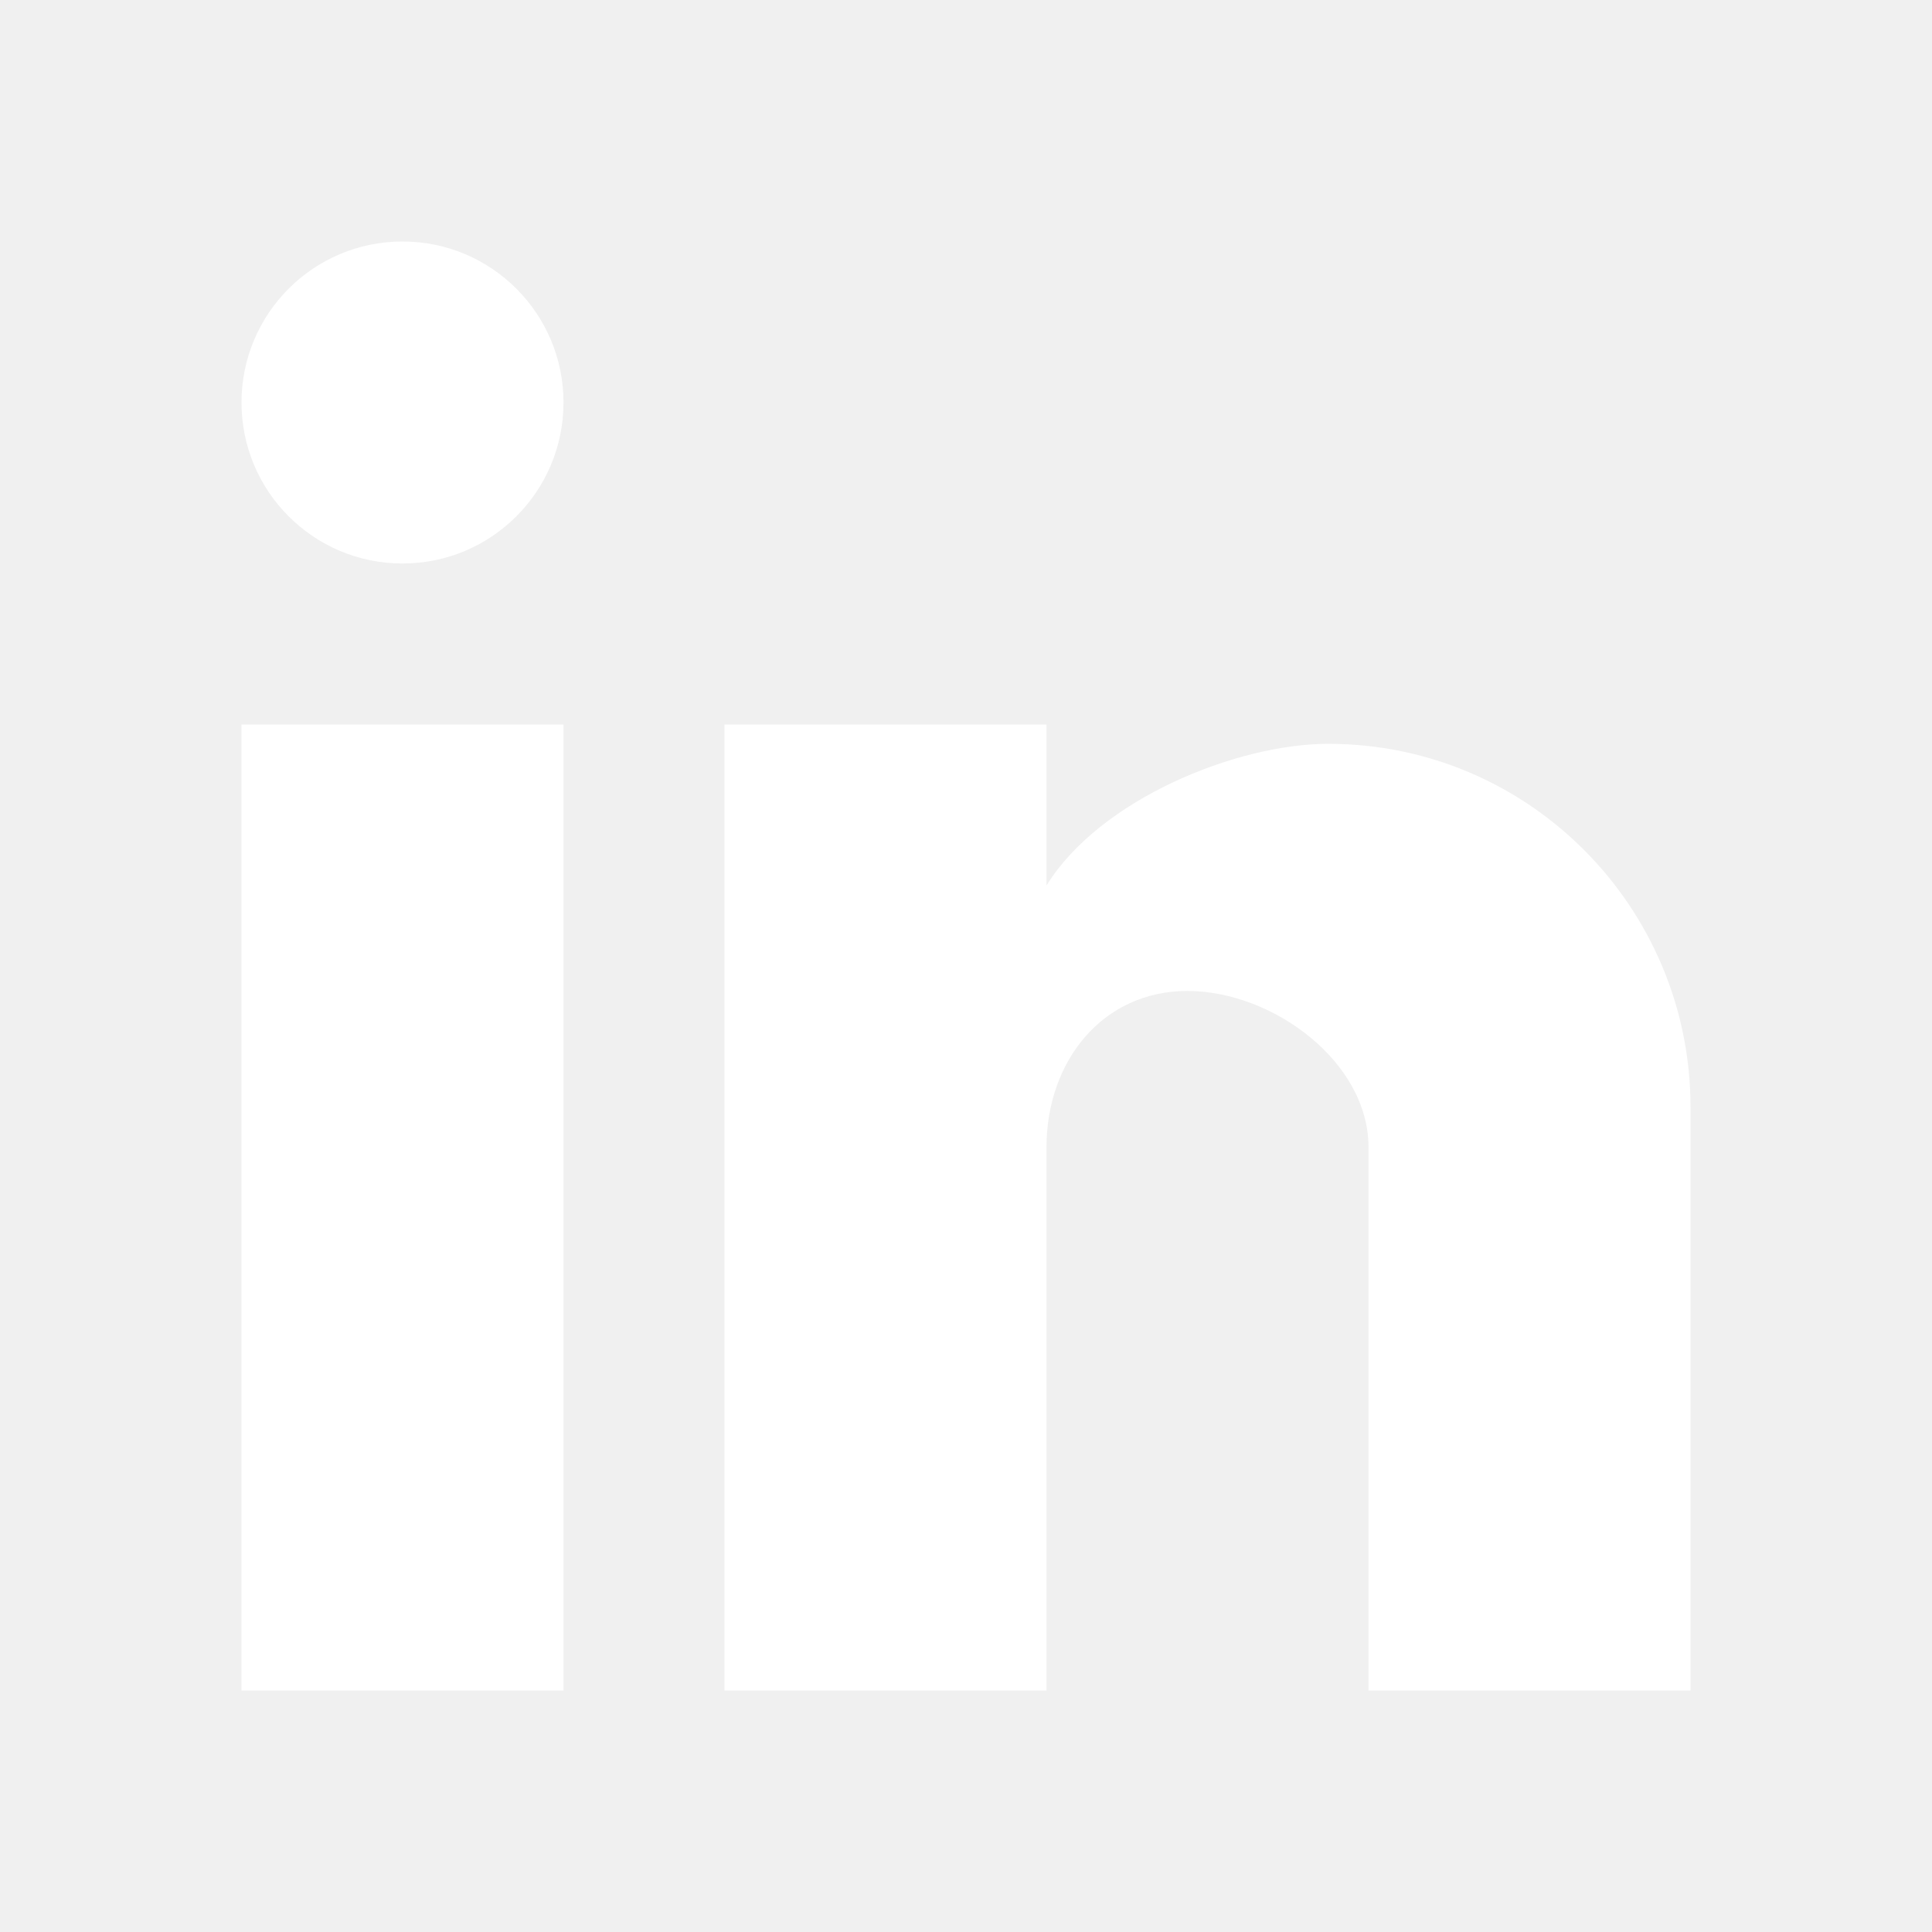
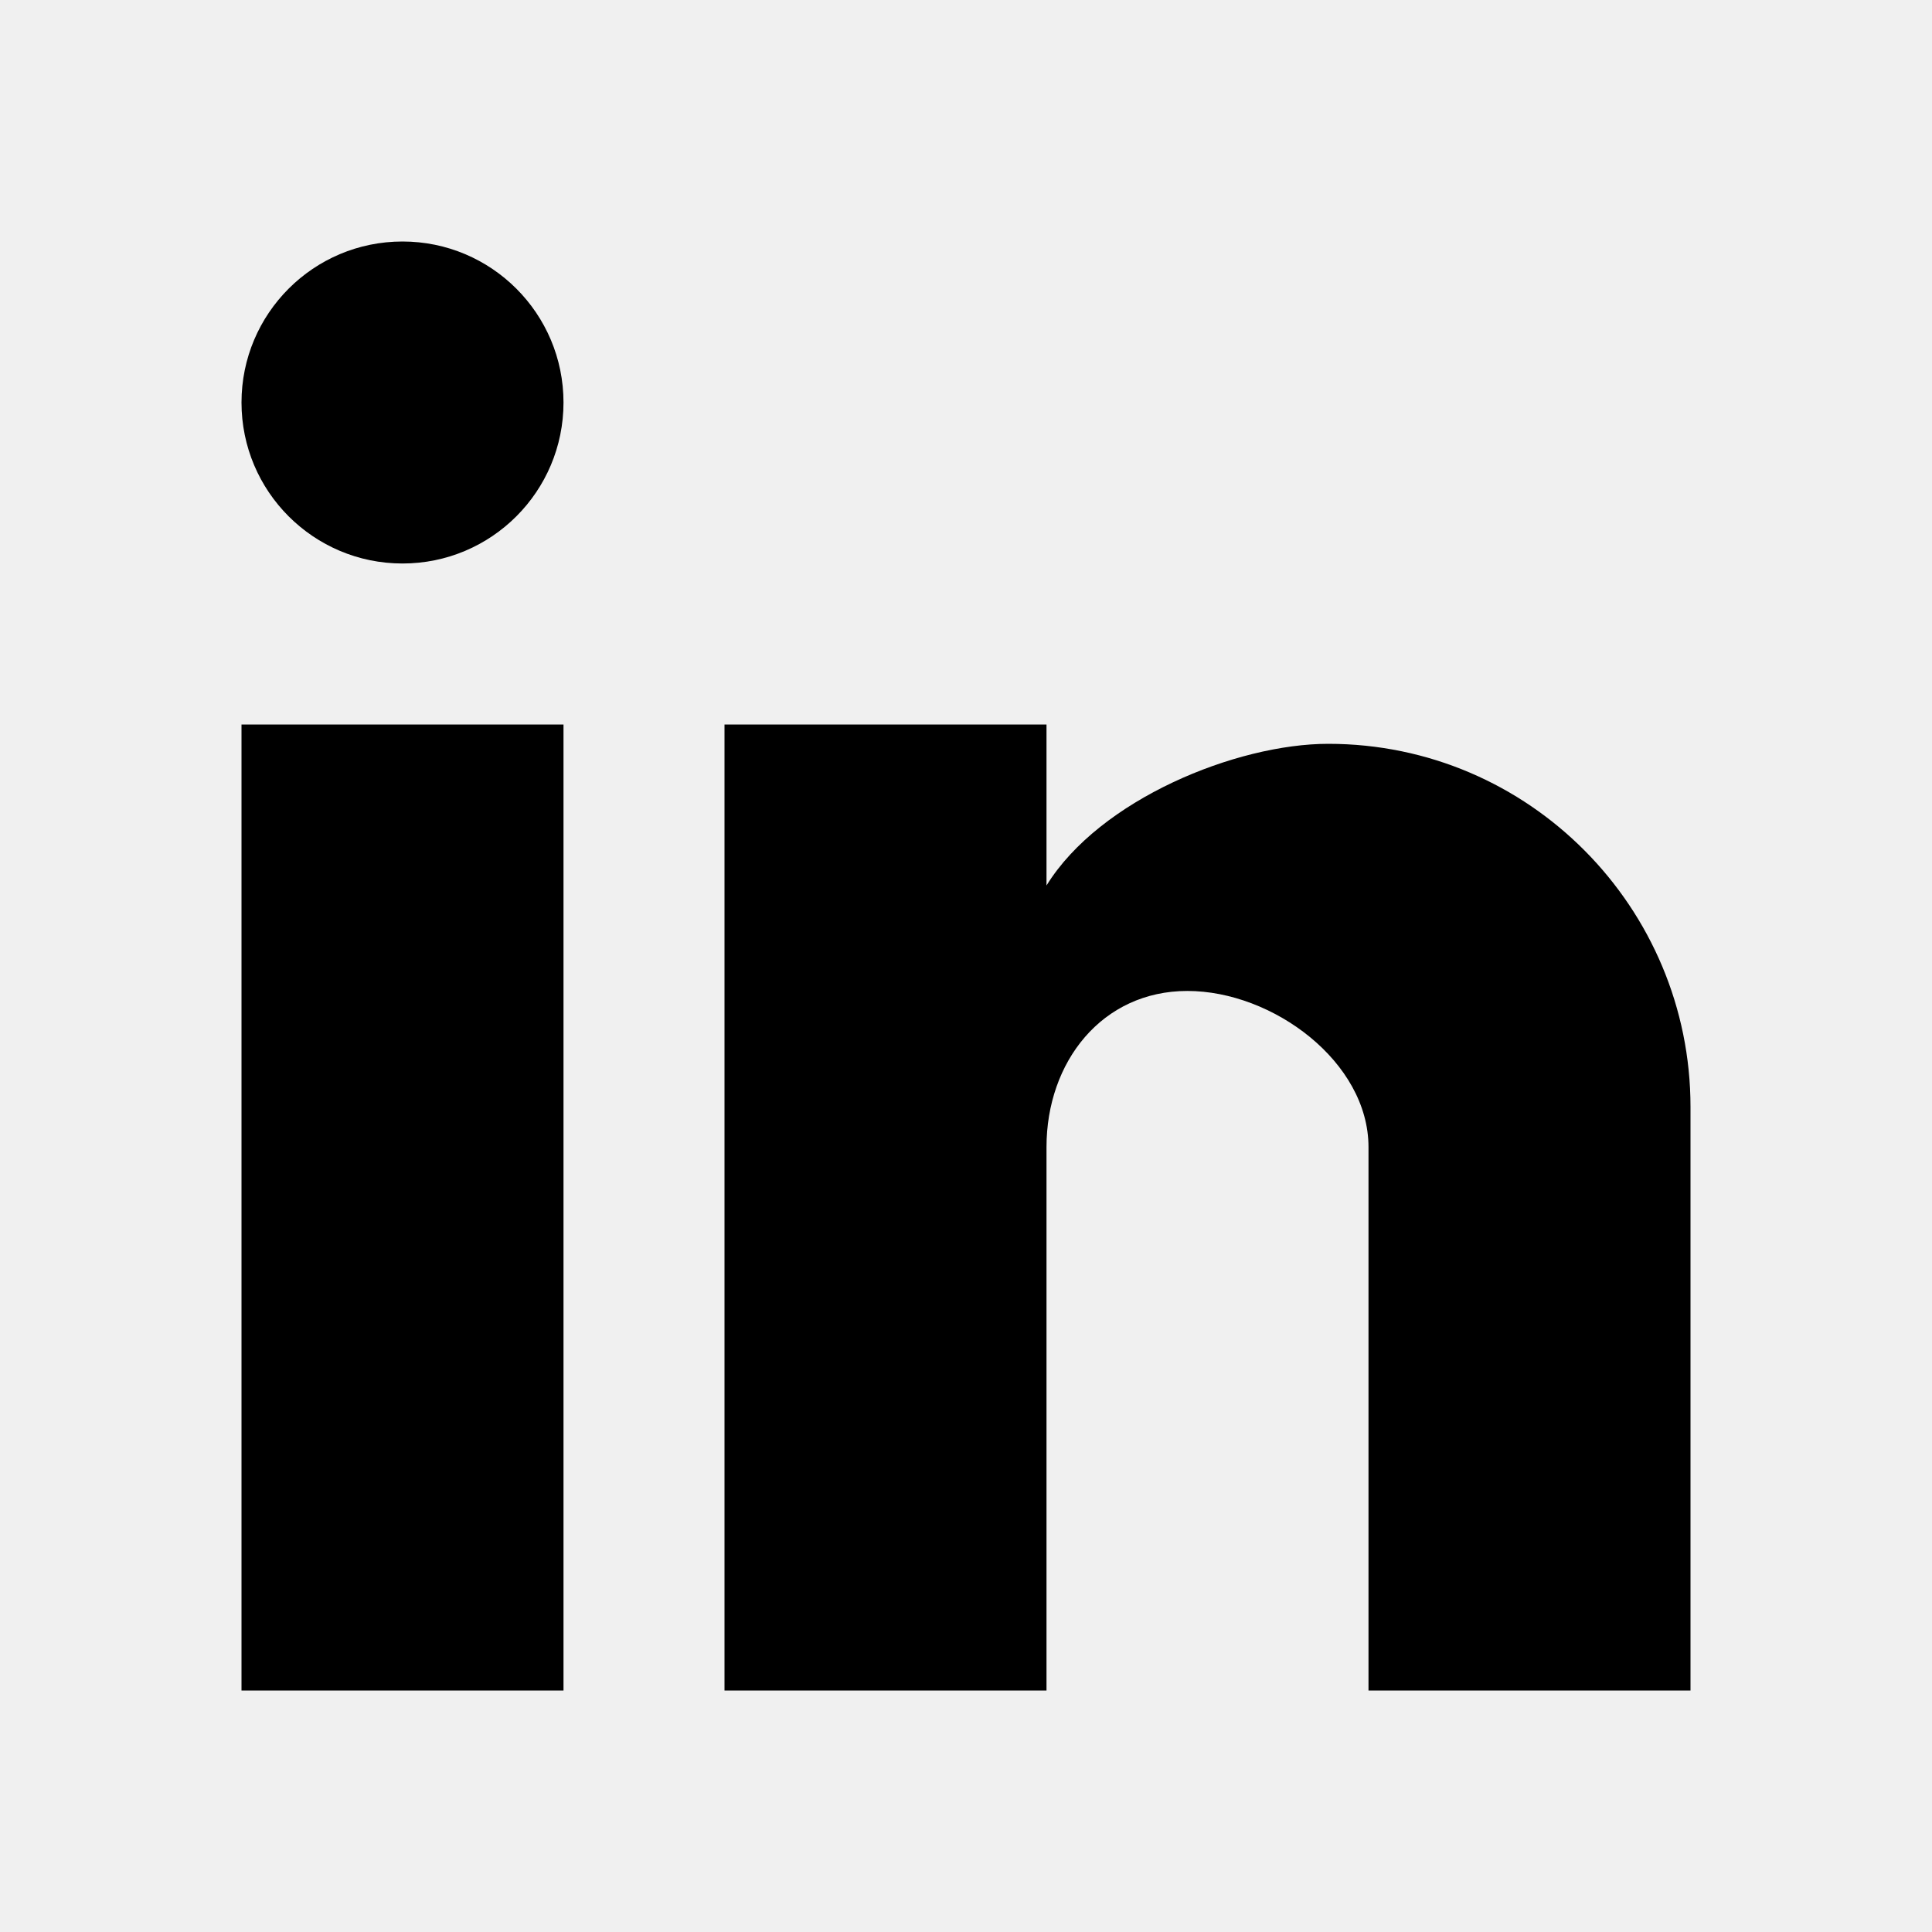
- <svg xmlns="http://www.w3.org/2000/svg" style="width:100%;height:100%;border-radius:50%;background-color:#0073b0;padding:6px" viewBox="0 0 24 24">
-   <path fill="#fff" d="M21 21h-4v-6.75c0-1.06-1.19-1.94-2.25-1.94S13 13.19 13 14.25V21H9V9h4v2c.66-1.07 2.36-1.76 3.5-1.76 2.5 0 4.5 2.04 4.5 4.51V21M7 21H3V9h4v12M5 3a2 2 0 0 1 2 2 2 2 0 0 1-2 2 2 2 0 0 1-2-2 2 2 0 0 1 2-2z" />
+ <svg xmlns="http://www.w3.org/2000/svg" viewBox="0 0 24 24">
+   <path d="M21 21h-4v-6.75c0-1.06-1.19-1.94-2.25-1.94S13 13.19 13 14.25V21H9V9h4v2c.66-1.07 2.36-1.76 3.5-1.76 2.5 0 4.5 2.04 4.5 4.51V21M7 21H3V9h4v12M5 3a2 2 0 0 1 2 2 2 2 0 0 1-2 2 2 2 0 0 1-2-2 2 2 0 0 1 2-2z" />
</svg>
